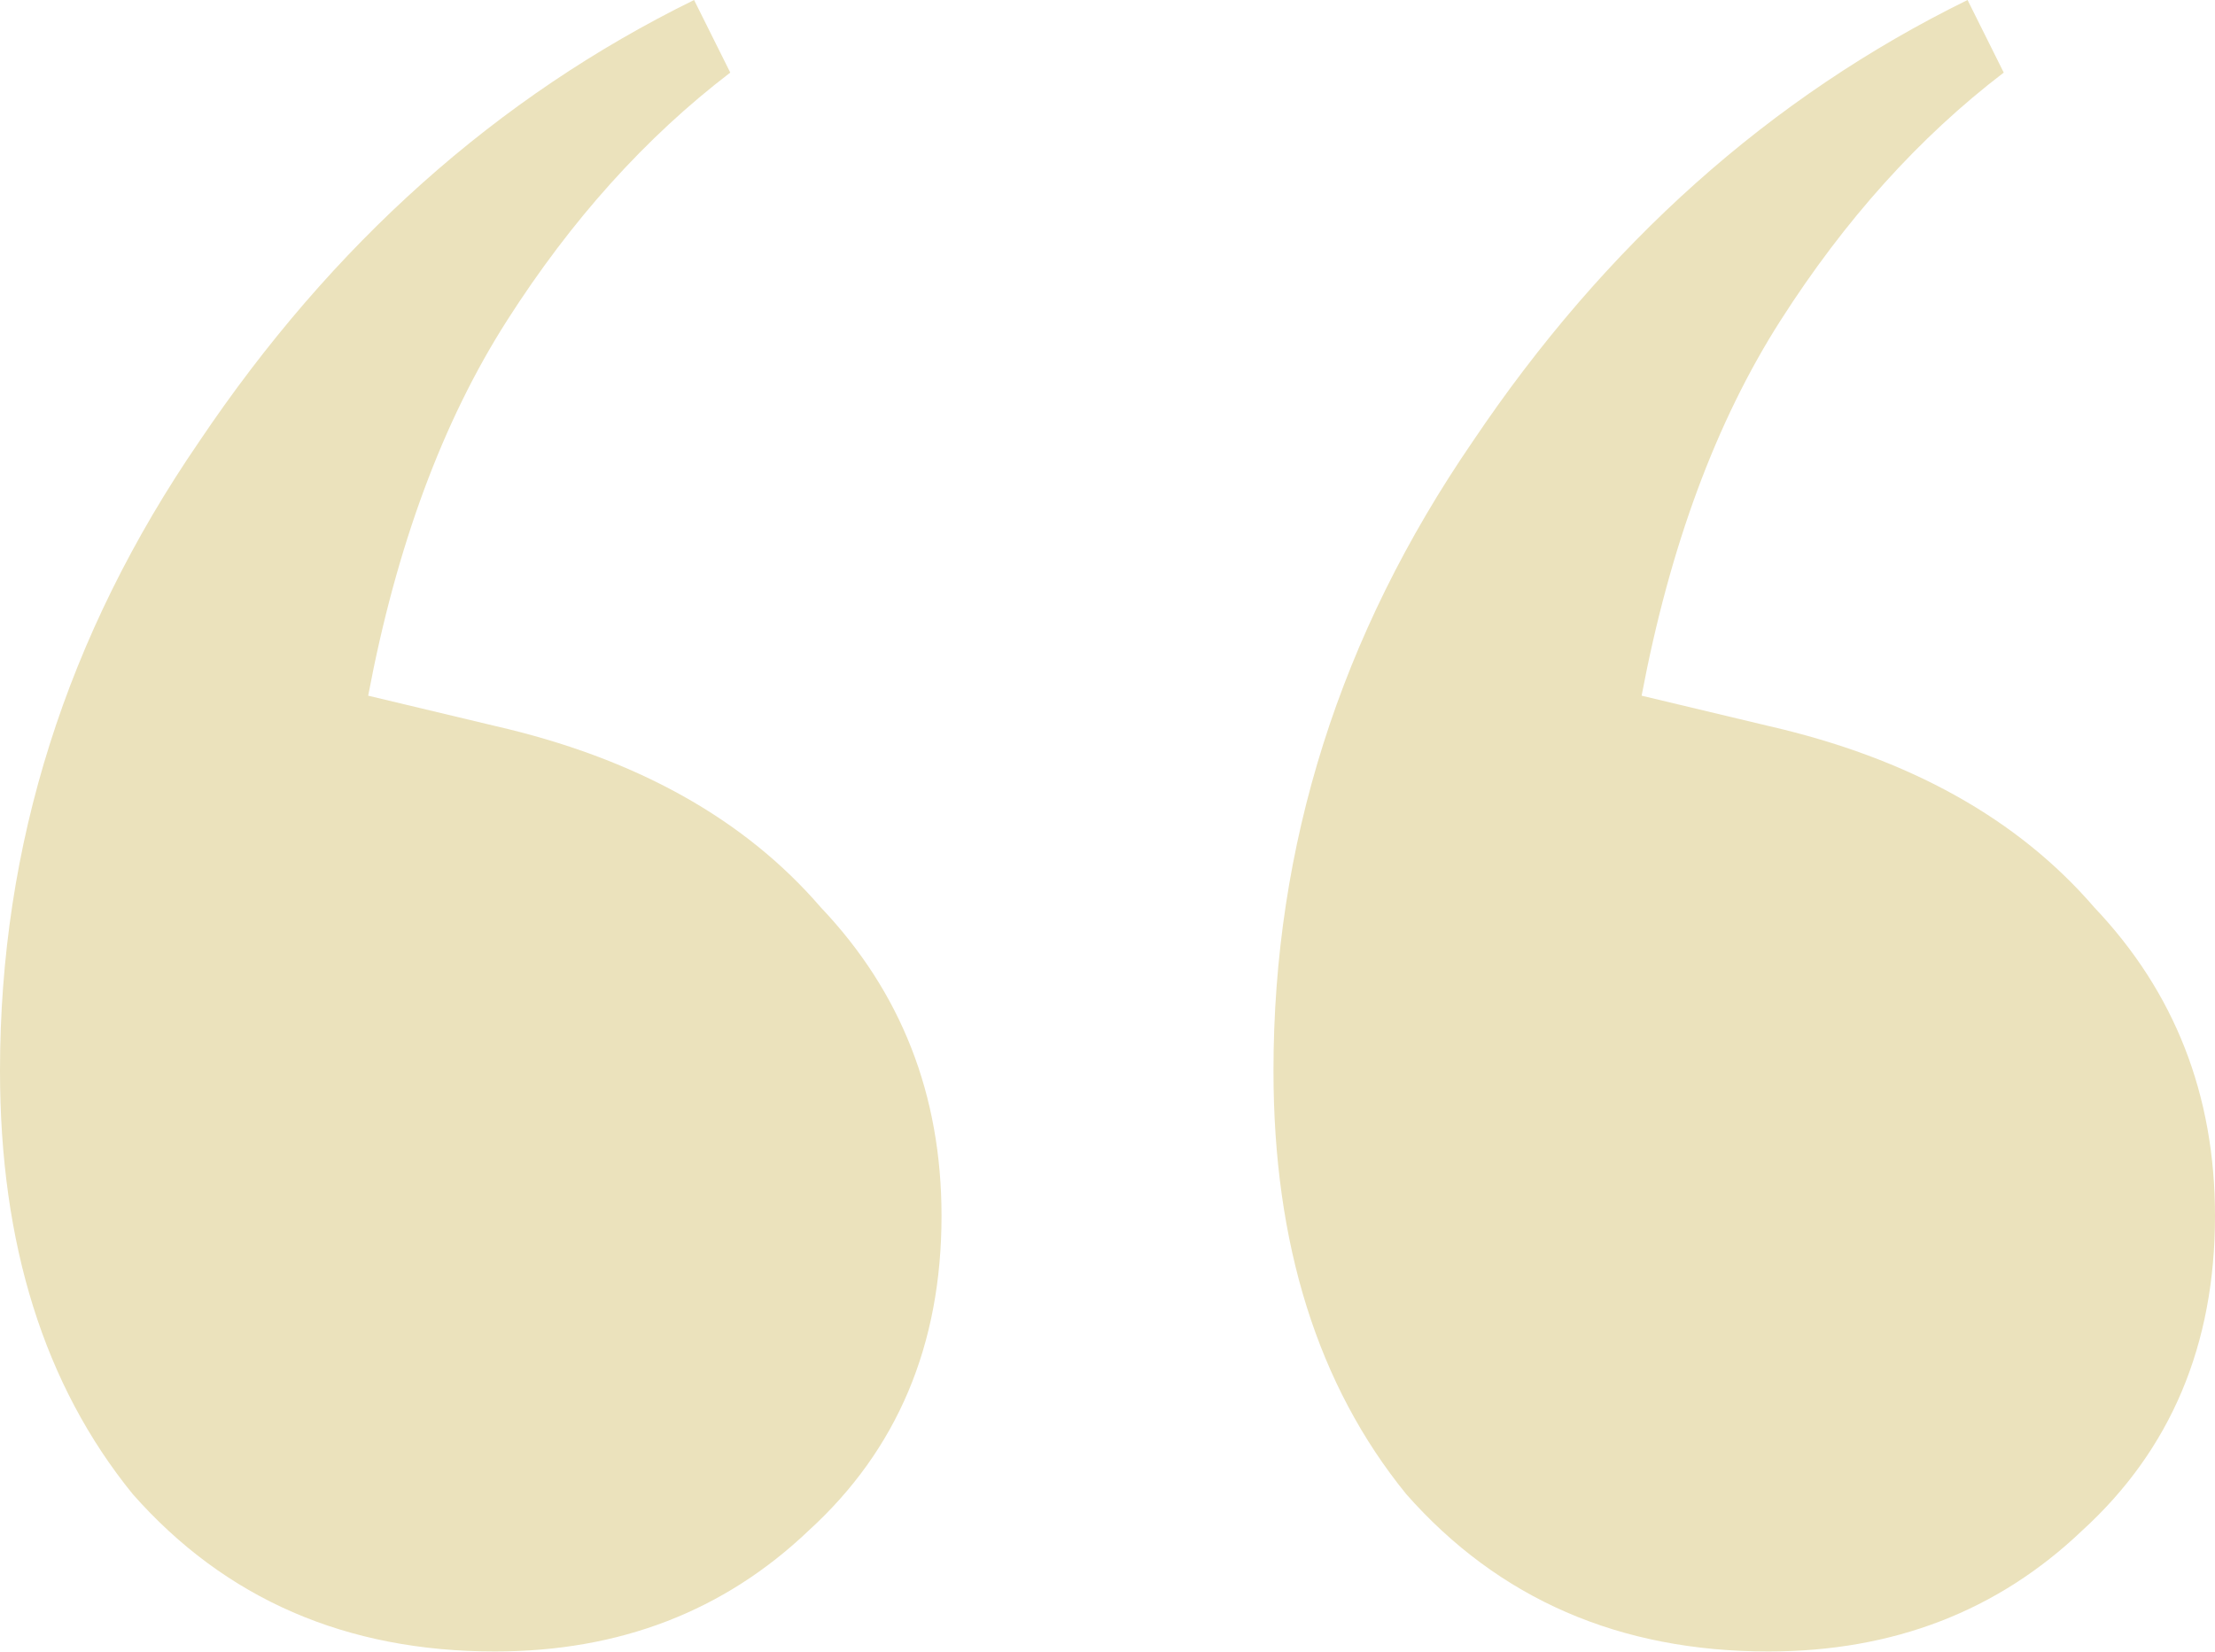
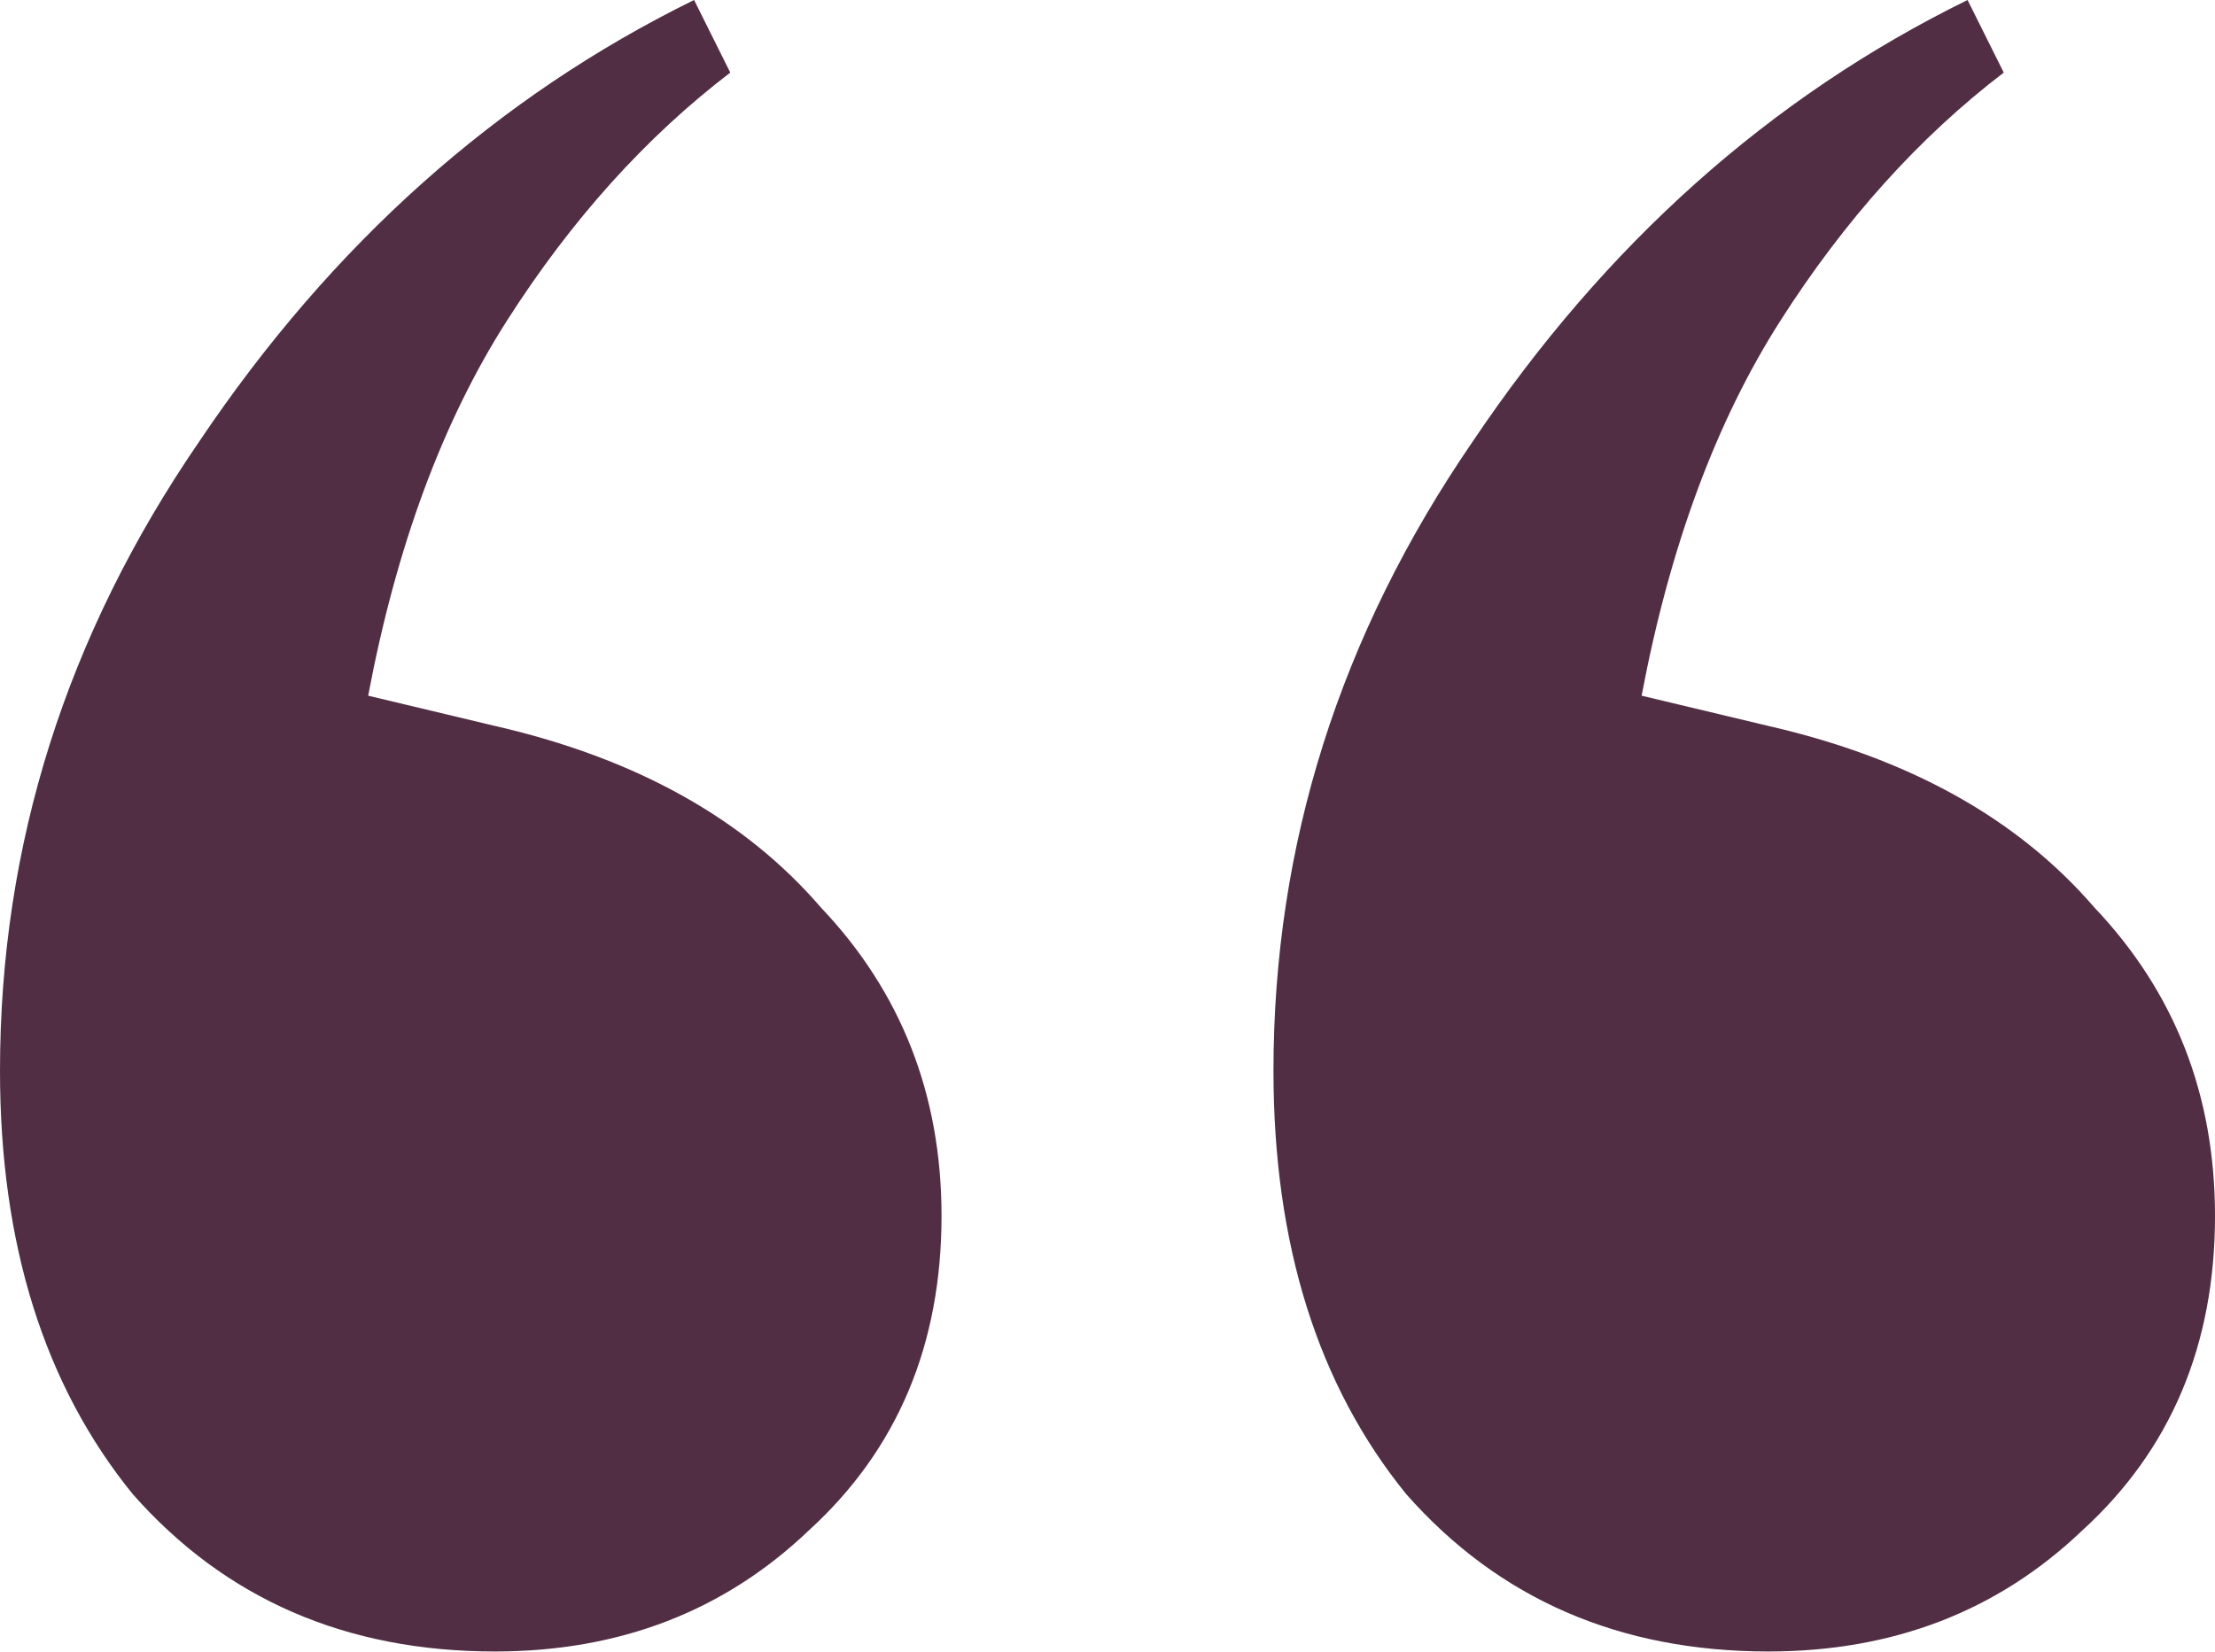
<svg xmlns="http://www.w3.org/2000/svg" width="59" height="44" viewBox="0 0 59 44" fill="none">
-   <path d="M13.183 44C9.217 44 6.002 42.603 3.537 39.809C1.179 36.908 0 33.148 0 28.527C0 22.51 1.768 16.923 5.305 11.766C8.842 6.501 13.236 2.579 18.488 0L19.452 1.934C17.202 3.653 15.219 5.856 13.504 8.542C11.789 11.228 10.557 14.559 9.807 18.535L13.183 19.341C16.934 20.2 19.828 21.812 21.864 24.176C24.007 26.432 25.079 29.172 25.079 32.396C25.079 35.834 23.9 38.628 21.542 40.777C19.291 42.925 16.505 44 13.183 44ZM47.103 44C43.138 44 39.923 42.603 37.458 39.809C35.1 36.908 33.921 33.148 33.921 28.527C33.921 22.51 35.689 16.923 39.226 11.766C42.763 6.501 47.157 2.579 52.409 0L53.373 1.934C51.123 3.653 49.14 5.856 47.425 8.542C45.71 11.228 44.478 14.559 43.727 18.535L47.103 19.341C50.855 20.2 53.748 21.812 55.785 24.176C57.928 26.432 59 29.172 59 32.396C59 35.834 57.821 38.628 55.463 40.777C53.213 42.925 50.426 44 47.103 44Z" fill="#EBE2BC" />
+   <path d="M13.183 44C9.217 44 6.002 42.603 3.537 39.809C1.179 36.908 0 33.148 0 28.527C0 22.51 1.768 16.923 5.305 11.766C8.842 6.501 13.236 2.579 18.488 0L19.452 1.934C17.202 3.653 15.219 5.856 13.504 8.542C11.789 11.228 10.557 14.559 9.807 18.535L13.183 19.341C16.934 20.2 19.828 21.812 21.864 24.176C24.007 26.432 25.079 29.172 25.079 32.396C25.079 35.834 23.9 38.628 21.542 40.777C19.291 42.925 16.505 44 13.183 44ZM47.103 44C43.138 44 39.923 42.603 37.458 39.809C35.1 36.908 33.921 33.148 33.921 28.527C33.921 22.51 35.689 16.923 39.226 11.766C42.763 6.501 47.157 2.579 52.409 0L53.373 1.934C51.123 3.653 49.14 5.856 47.425 8.542C45.71 11.228 44.478 14.559 43.727 18.535L47.103 19.341C50.855 20.2 53.748 21.812 55.785 24.176C57.928 26.432 59 29.172 59 32.396C59 35.834 57.821 38.628 55.463 40.777C53.213 42.925 50.426 44 47.103 44Z" fill="#512E44" />
</svg>
